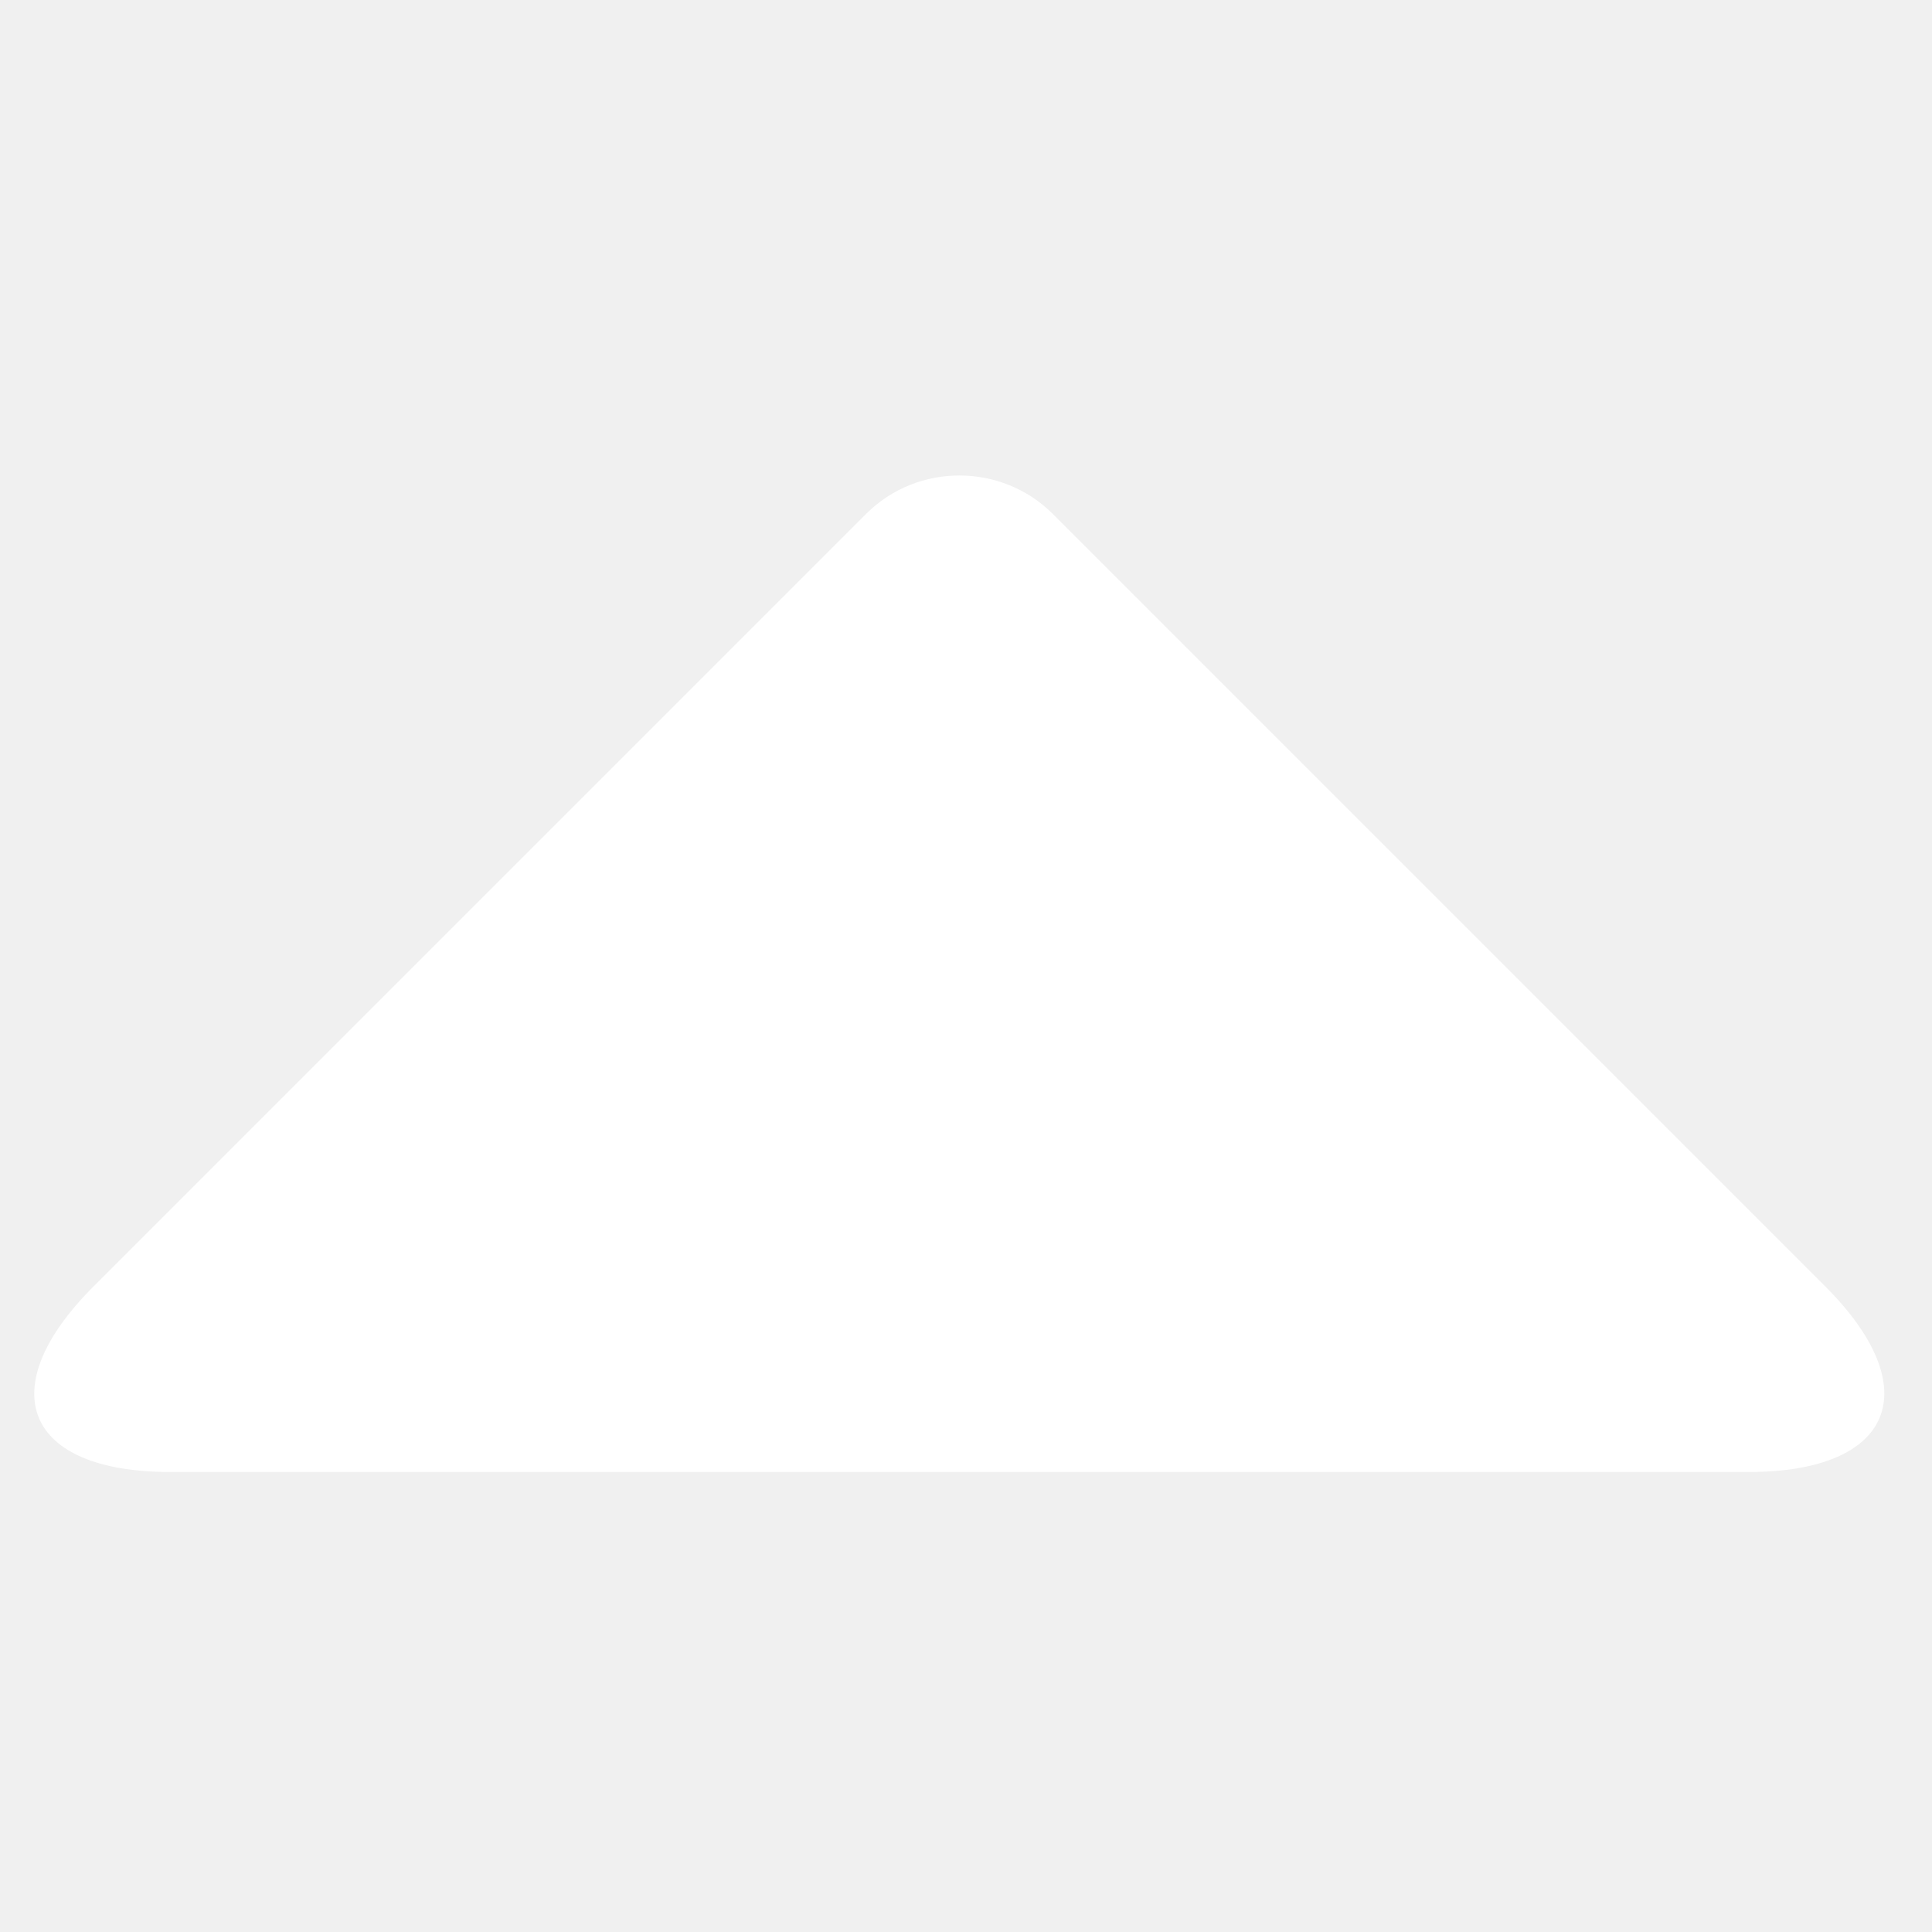
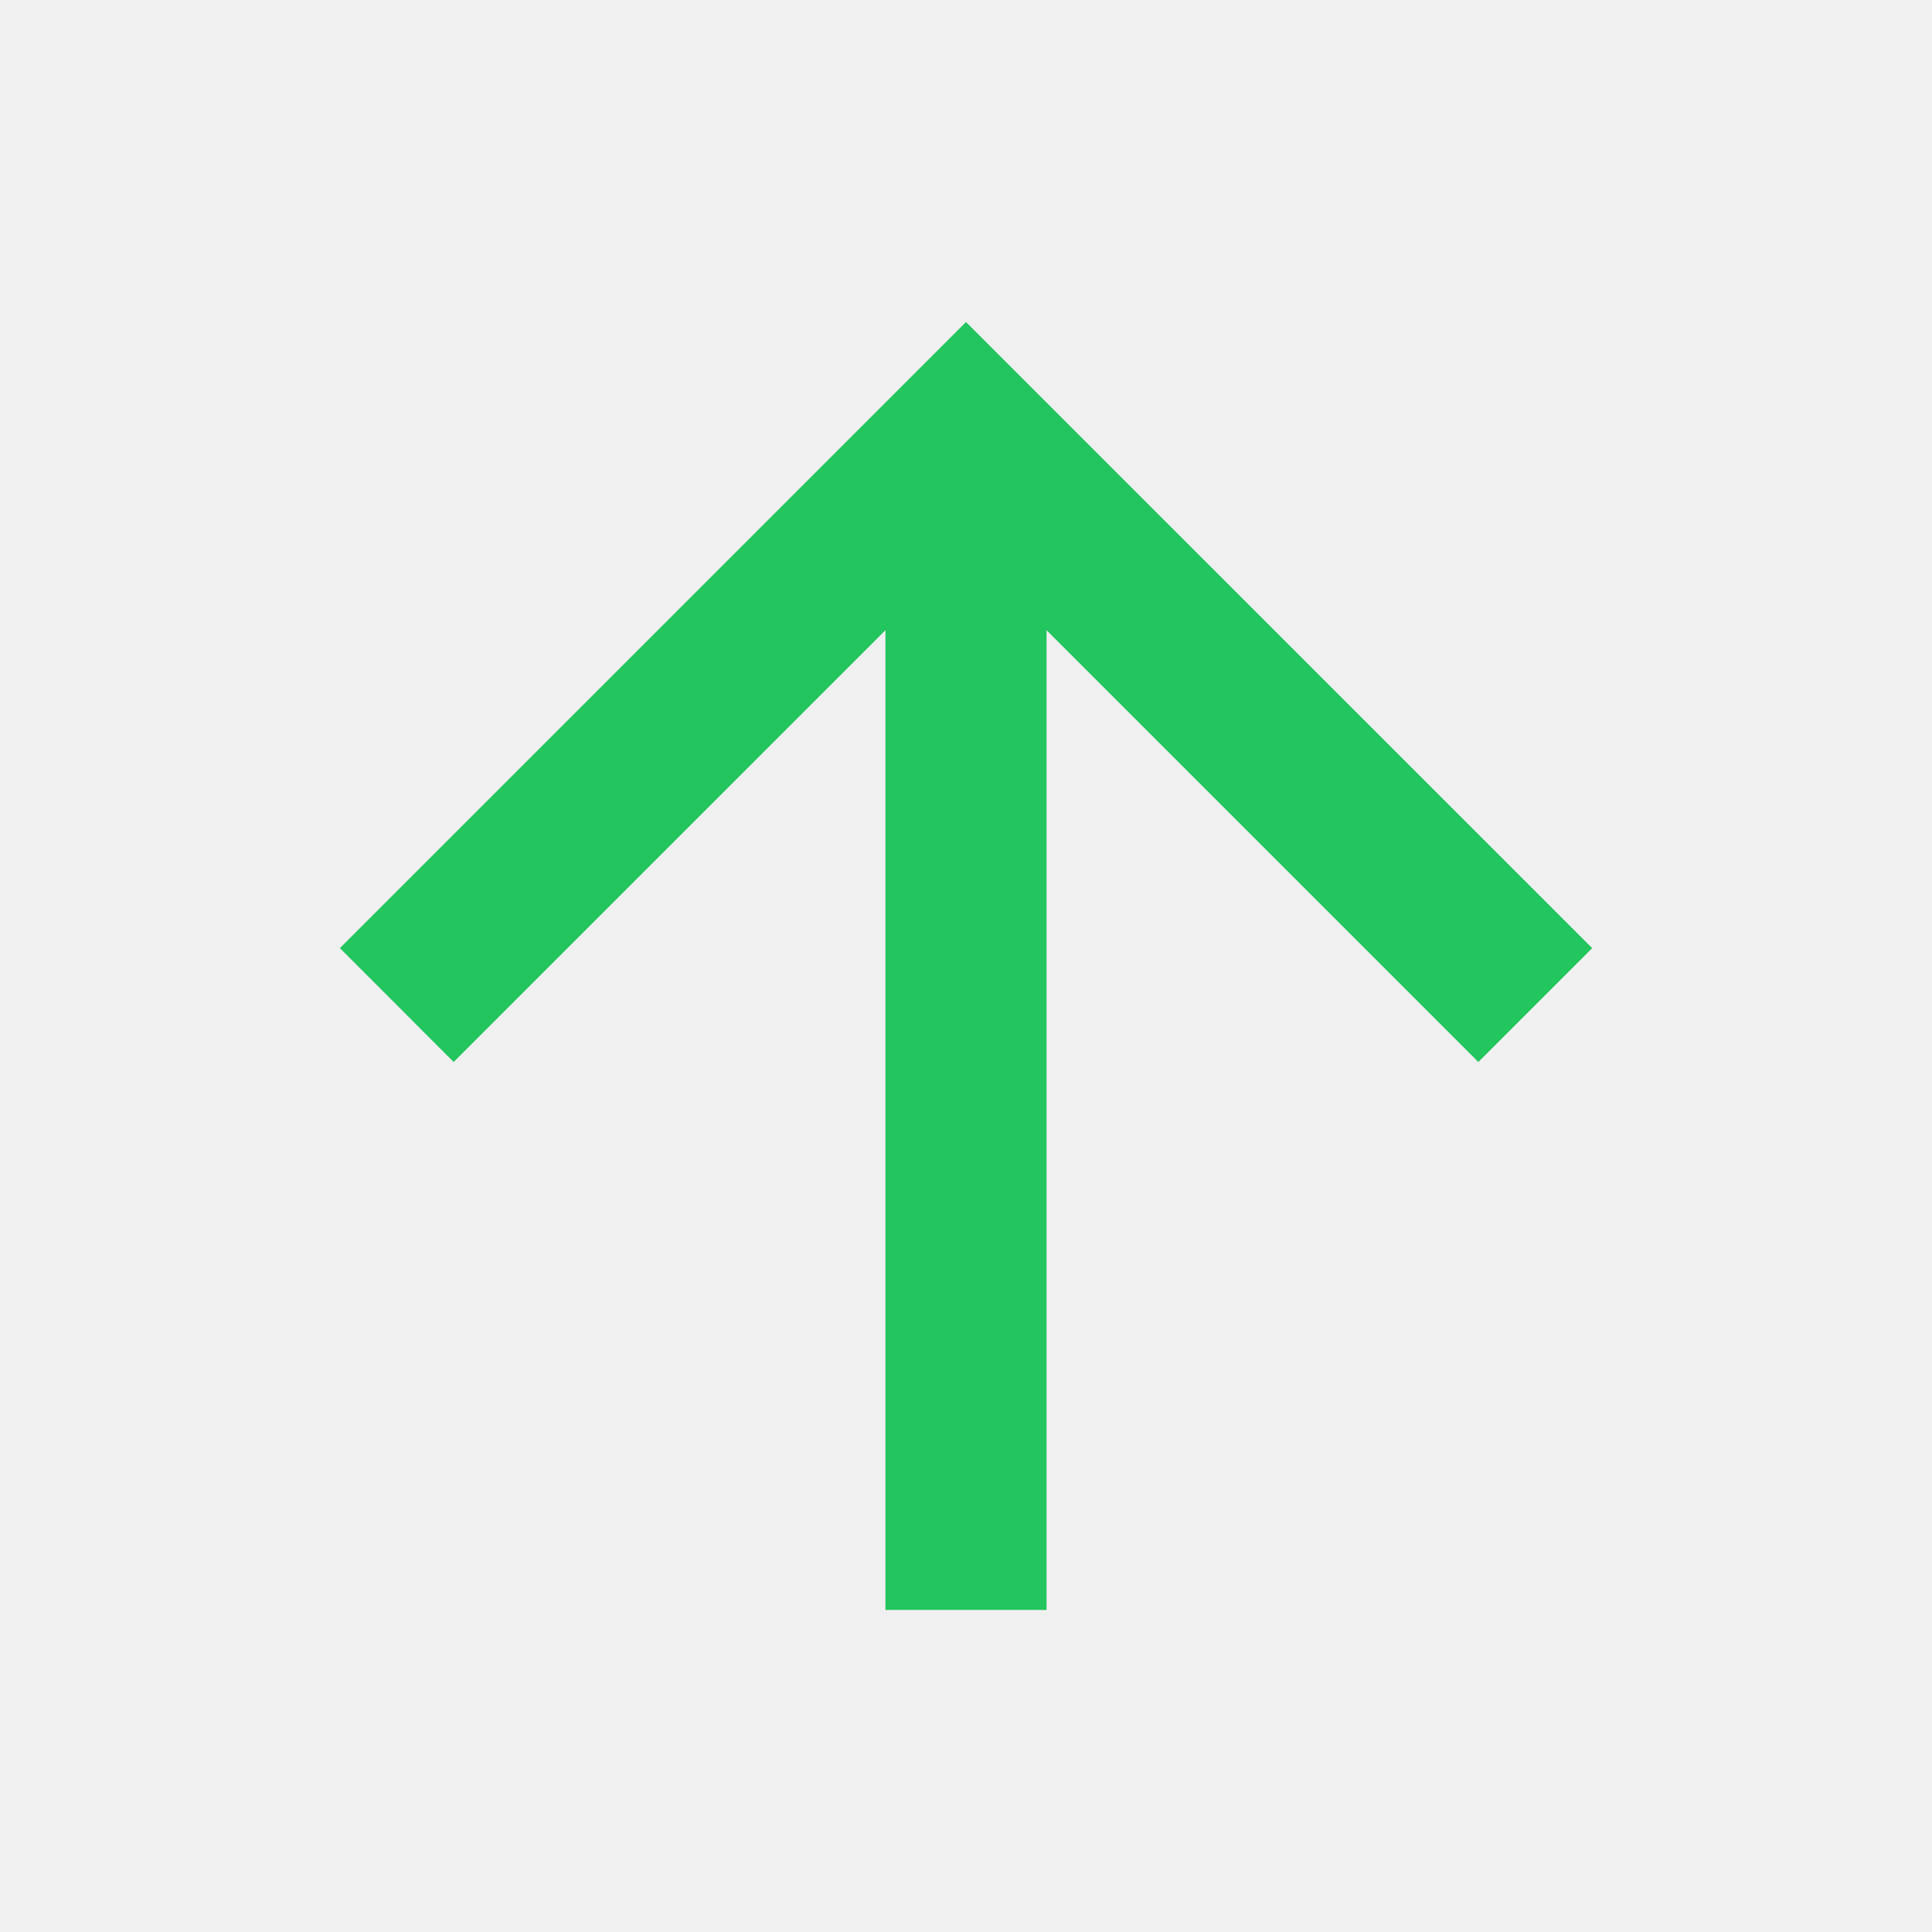
- <svg xmlns="http://www.w3.org/2000/svg" width="200" zoomAndPan="magnify" viewBox="0 0 150 150" height="200" preserveAspectRatio="xMidYMid meet" version="1.0">
-   <path fill="#ffffff" d="M 13.203 114.285 C 1.969 114.285 -0.738 107.879 7.262 99.879 L 67.246 39.898 C 71.246 35.895 77.789 35.953 81.734 39.898 L 141.715 99.879 C 149.672 107.836 146.996 114.285 135.773 114.285 Z M 13.203 114.285 " fill-opacity="1" fill-rule="evenodd" />
+ <svg xmlns="http://www.w3.org/2000/svg" width="16" height="16" viewBox="0 0 16 16" fill="none">
+   <path d="M8.667 5.219V13.333H7.333V5.219L3.757 8.795L2.815 7.852L8 2.667L13.186 7.852L12.243 8.795L8.667 5.219Z" fill="#22C55E" />
</svg>
